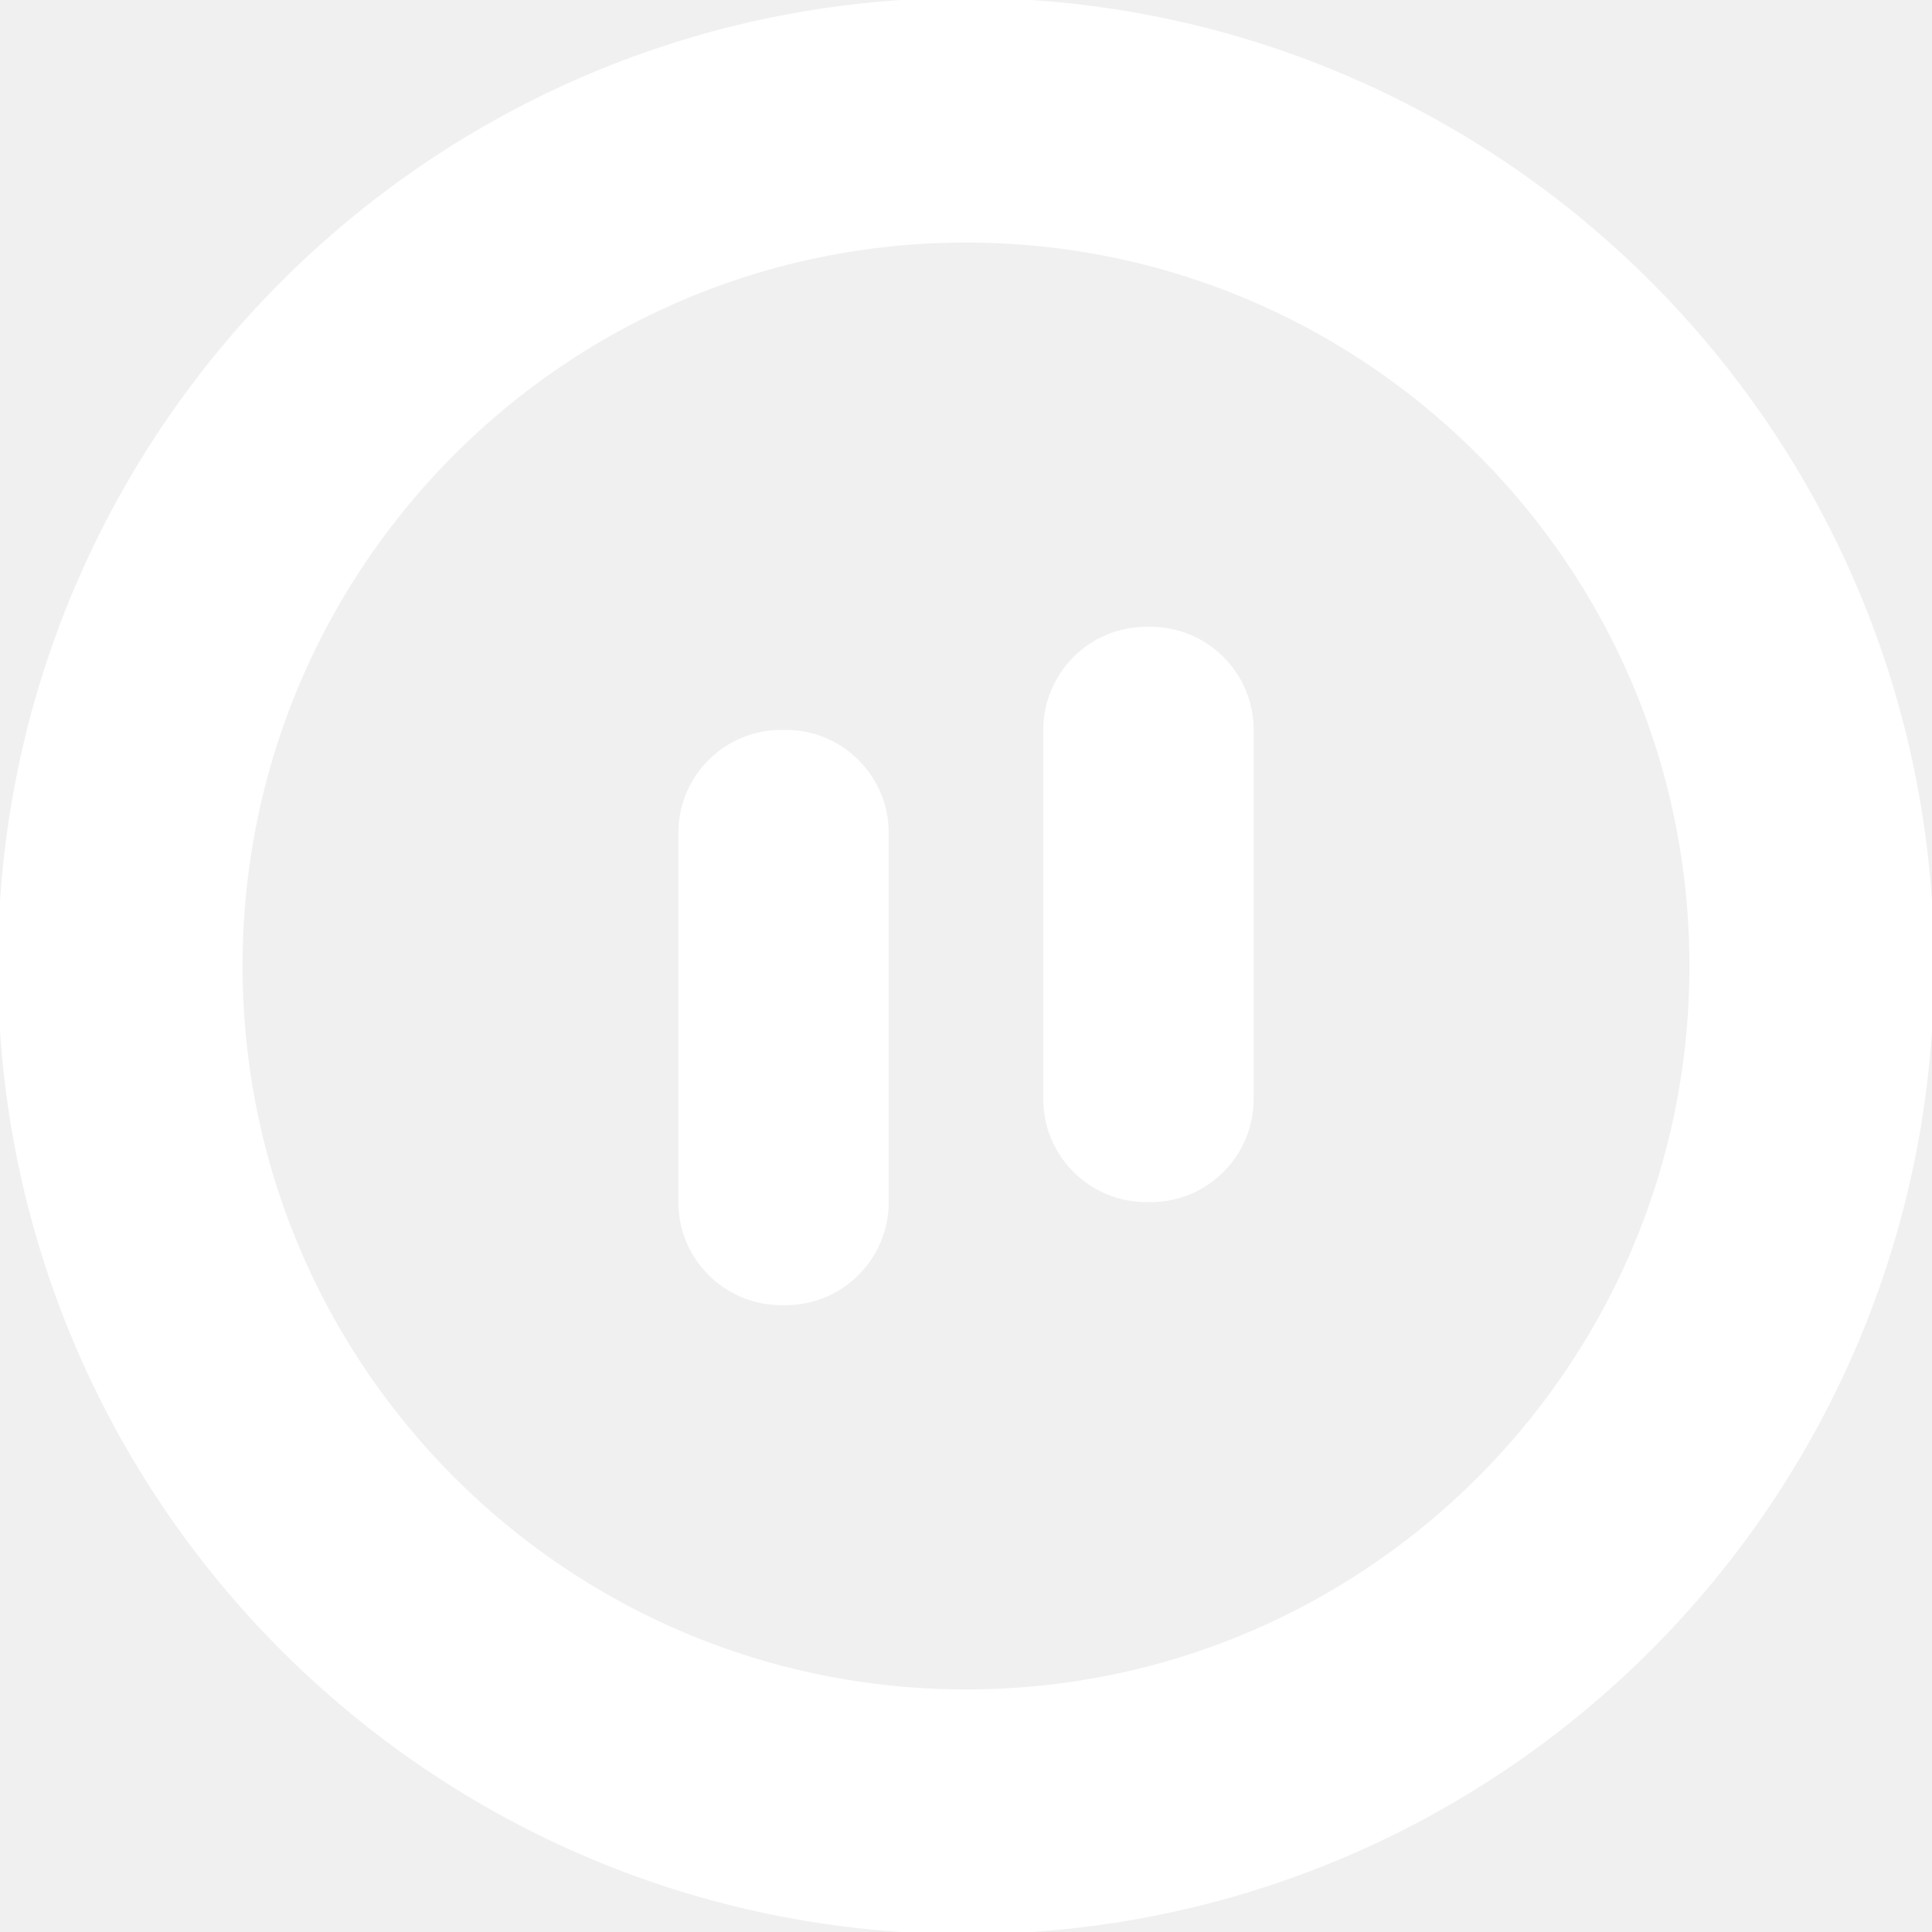
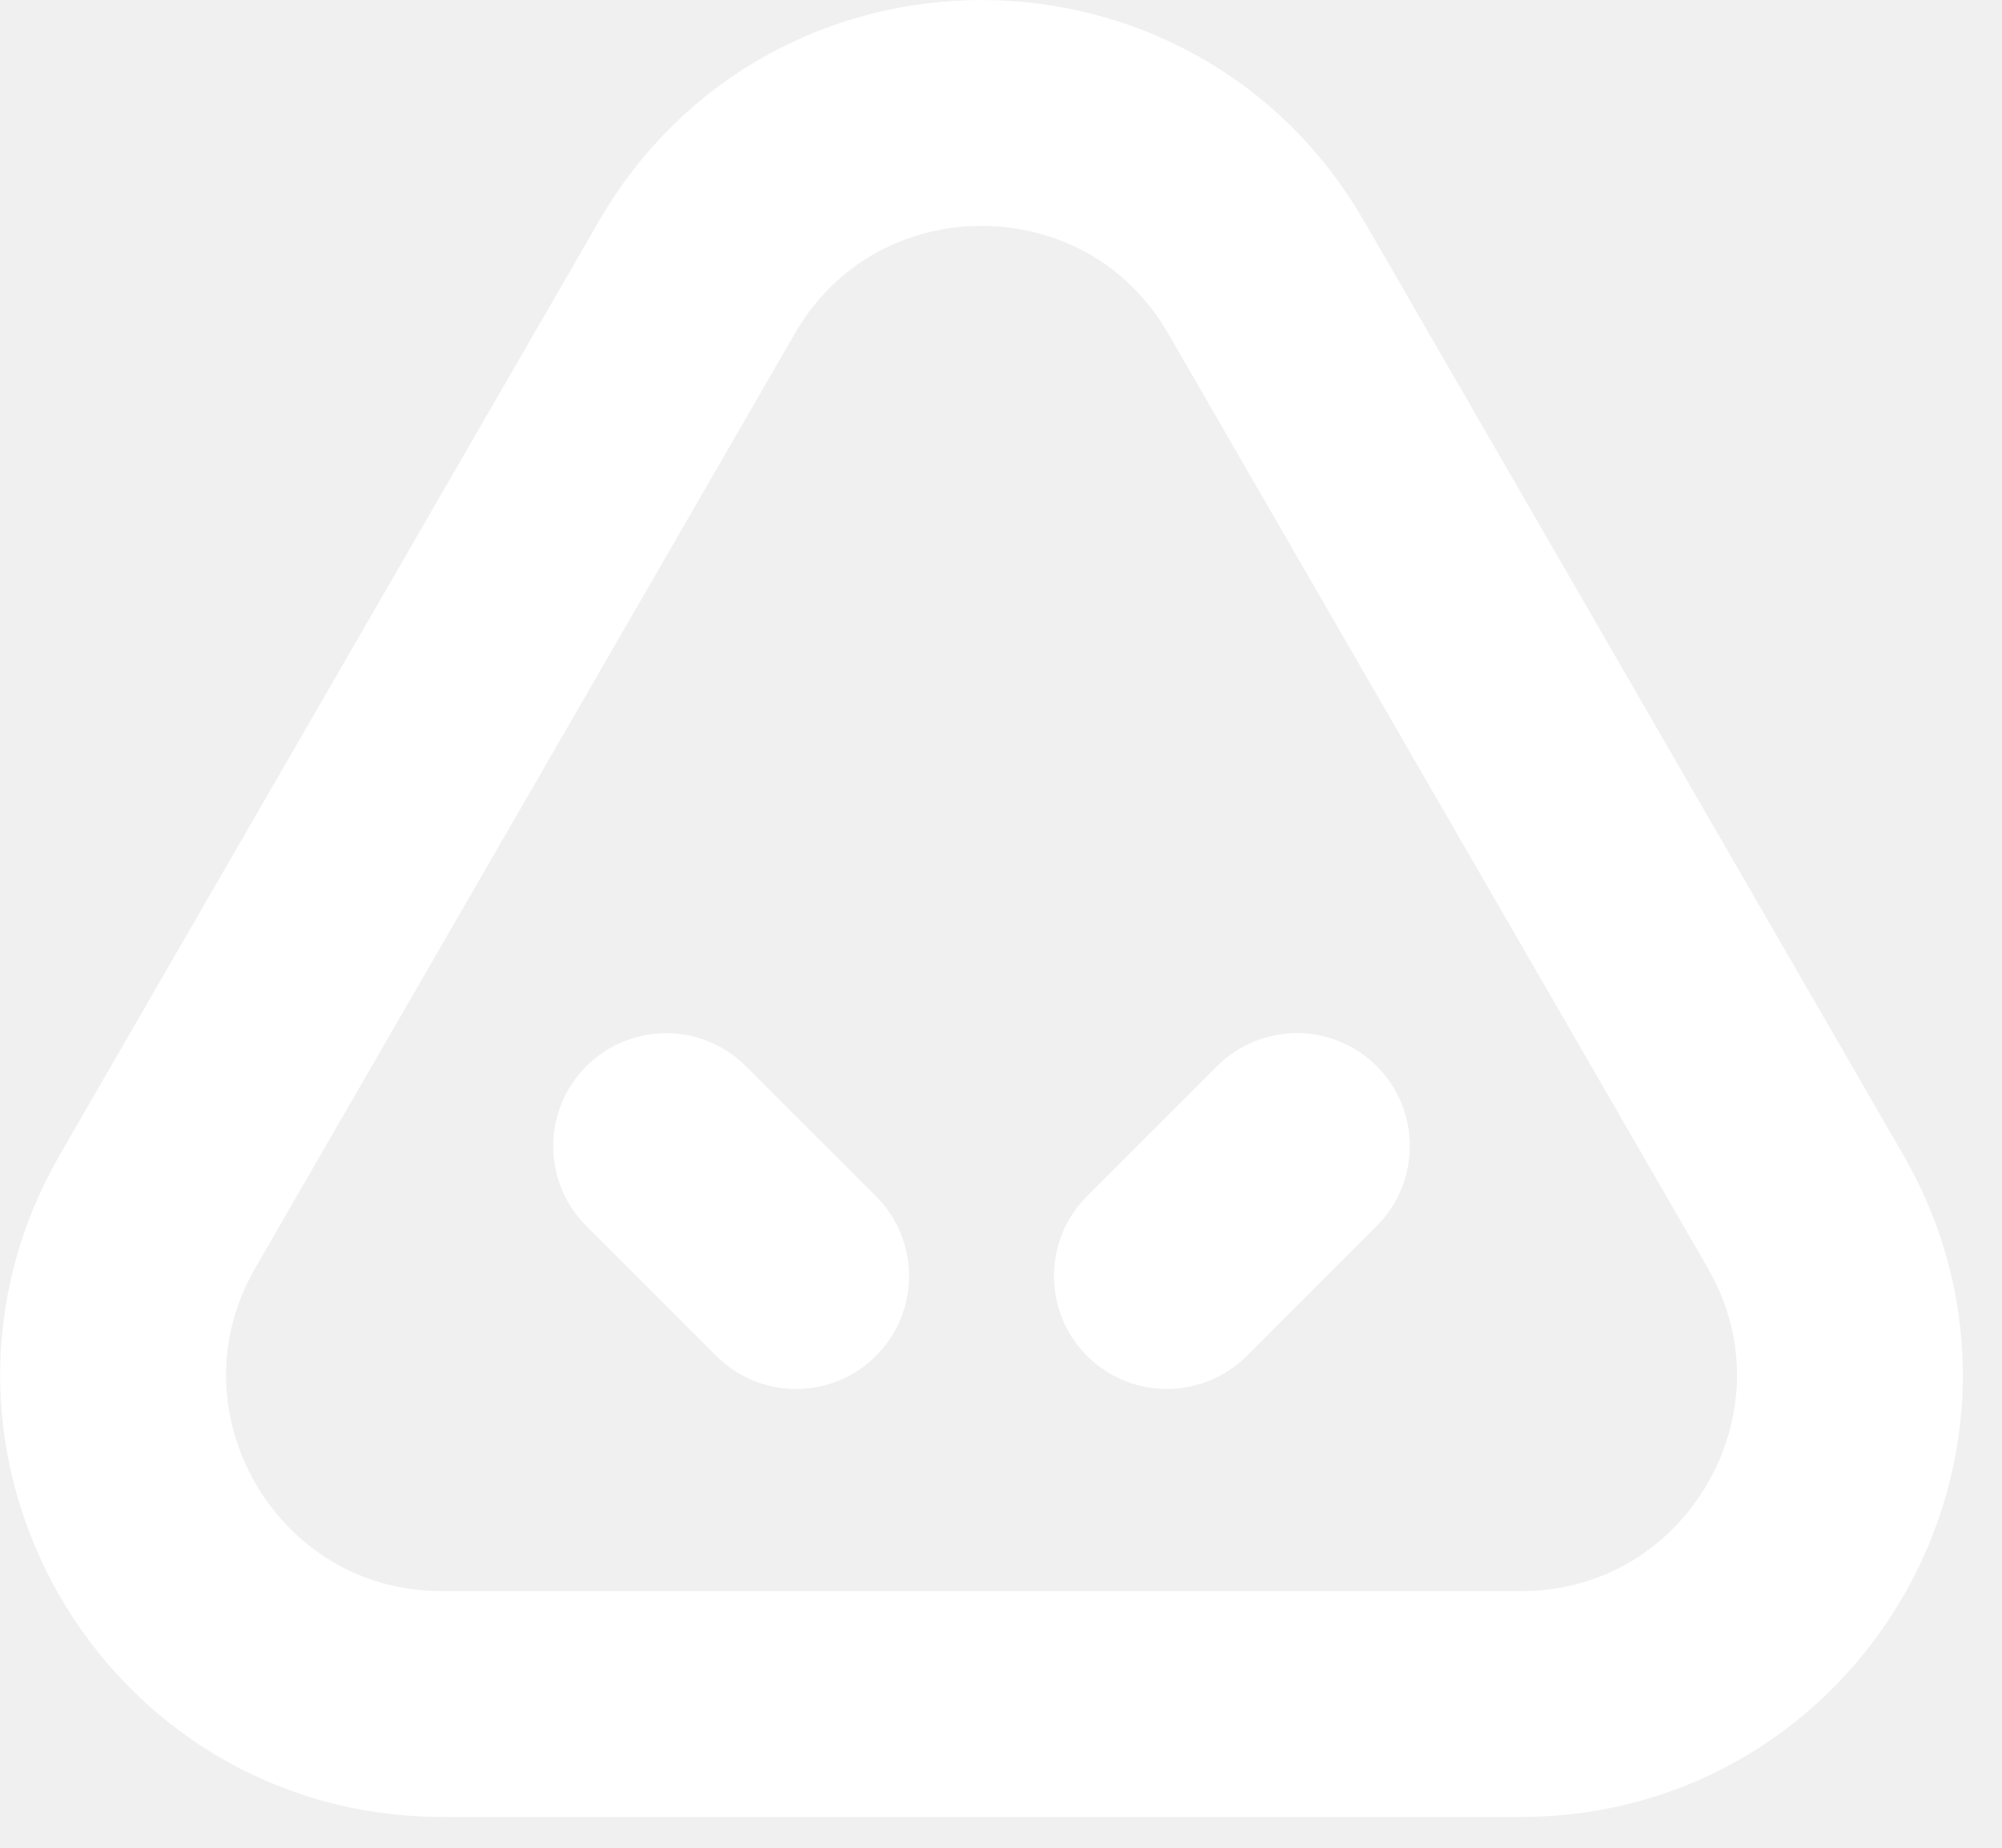
- <svg xmlns="http://www.w3.org/2000/svg" width="45" height="45" fill="none">
-   <circle cx="22.5" cy="22.5" r="19.7" stroke="#fff" stroke-width="5.7" />
-   <rect width="4.9" height="13.4" x="15.8" y="17" fill="#fff" rx="2.4" />
-   <rect width="4.9" height="13.4" x="24.3" y="14.6" fill="#fff" rx="2.4" />
+ <svg xmlns="http://www.w3.org/2000/svg" width="39" height="36" viewBox="0 0 39 36" fill="none">
+   <rect x="9.866" y="22.33" width="4.4" height="7.98" rx="2.2" transform="rotate(-45 9.86597 22.3302)" fill="white" />
+   <rect x="25.264" y="19.217" width="4.4" height="7.982" rx="2.2" transform="rotate(45 25.2642 19.2174)" fill="white" />
+   <path d="M13.578 5.4C16.041 1.134 22.2 1.134 24.663 5.4L35.171 23.6C37.634 27.866 34.555 33.2 29.628 33.2H8.613C3.687 33.2 0.607 27.866 3.07 23.6L13.578 5.4Z" stroke="white" stroke-width="4.4" stroke-linejoin="round" />
</svg>
